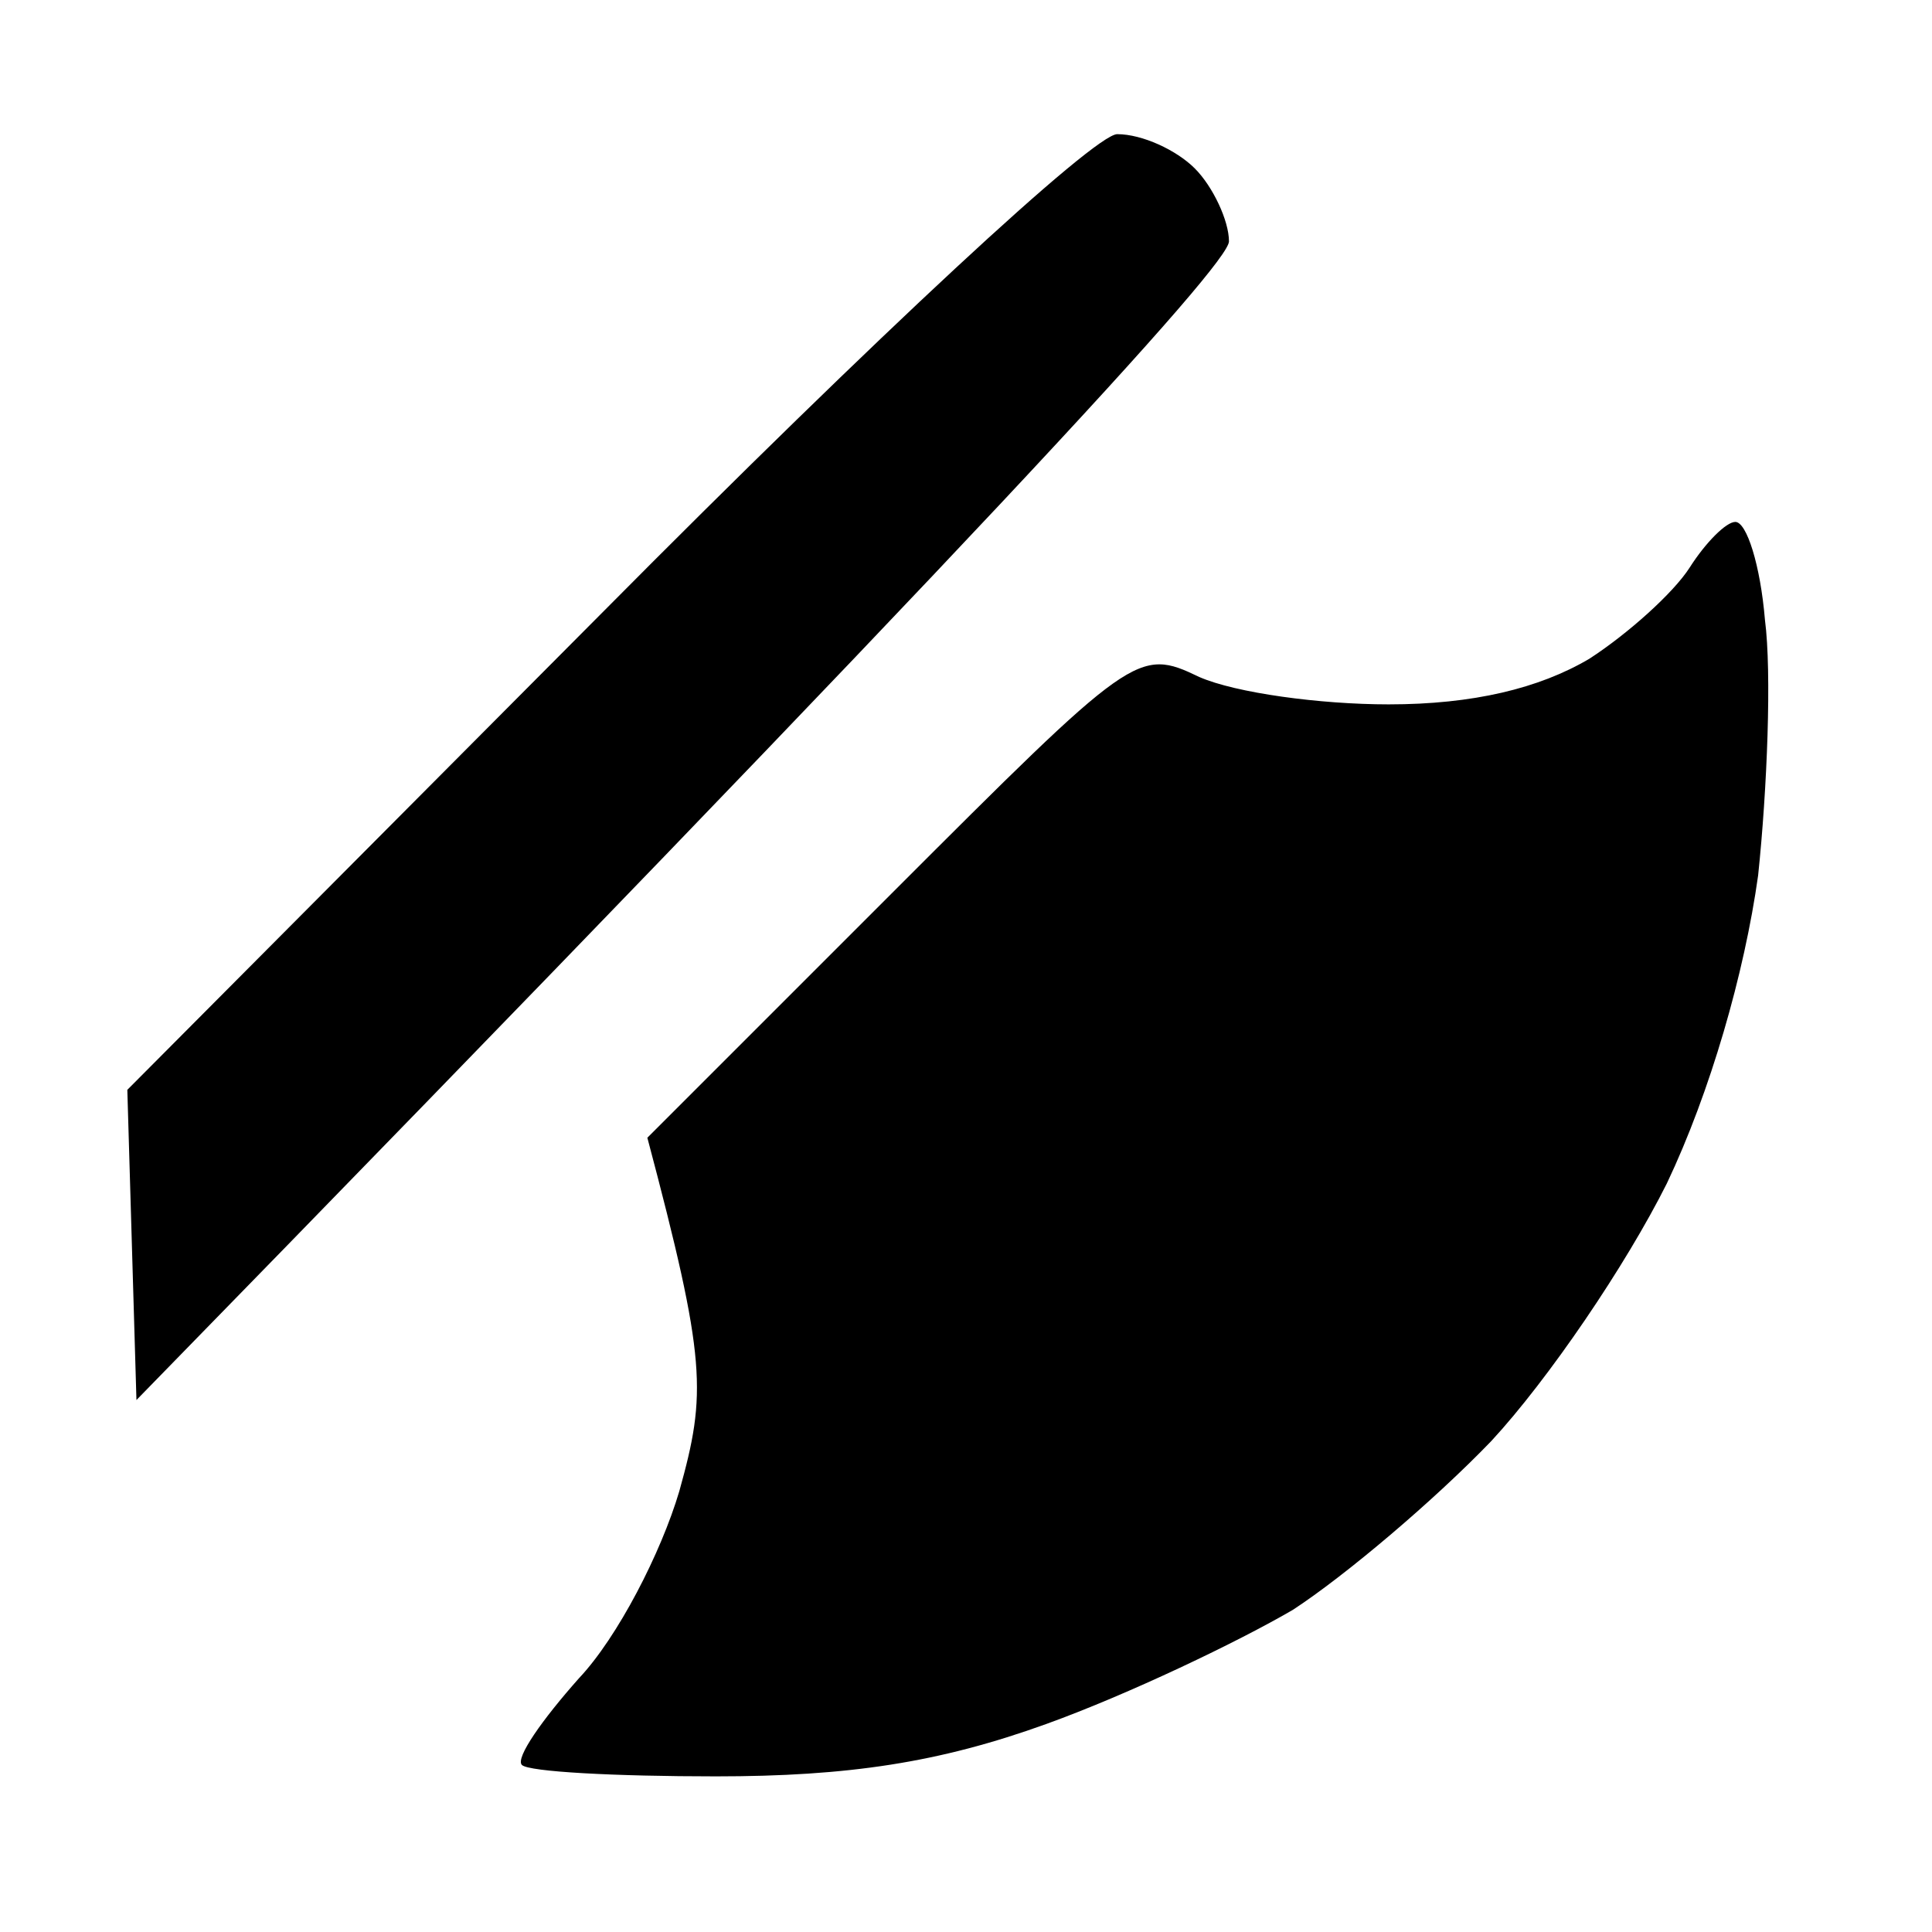
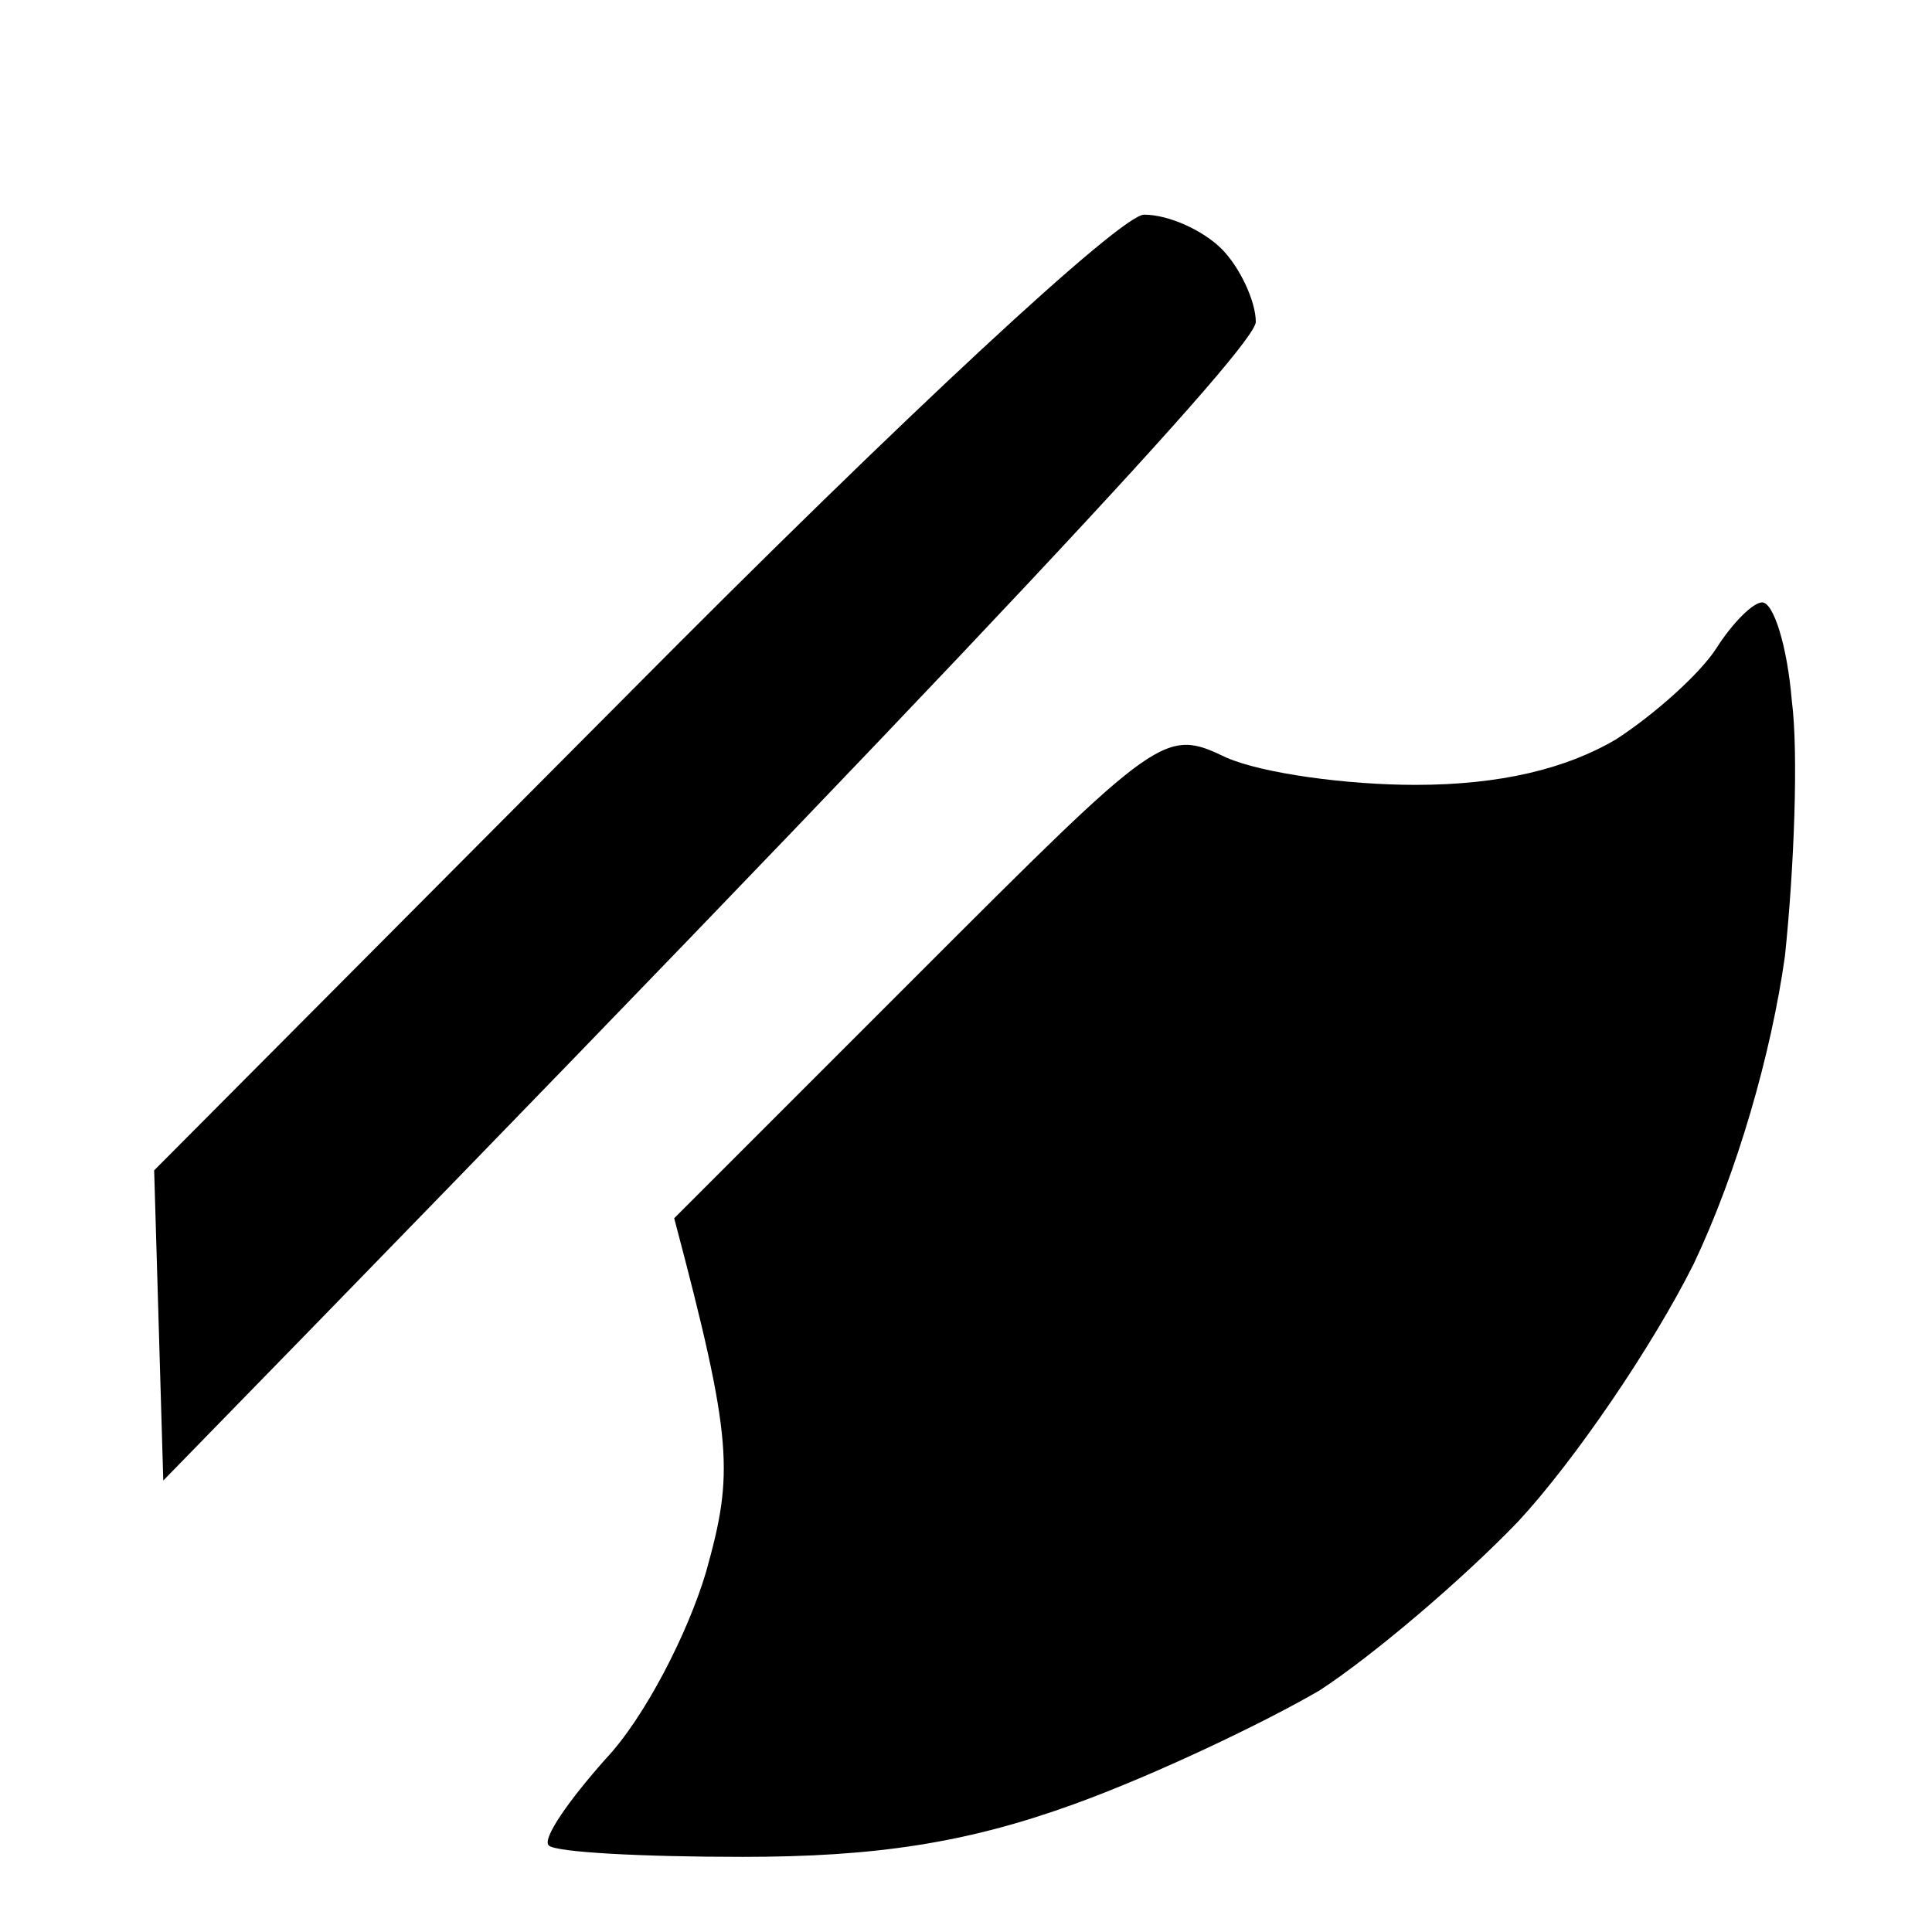
<svg xmlns="http://www.w3.org/2000/svg" version="1.2" viewBox="0 0 72 72" width="72" height="72">
-   <path id="Path 0" fill="currentColor" class="opacity-100" transform="translate(5, 5) scale(0.85 0.85)" d="m20.5 21l-20.8 20.9 0.4 13.6c37.1-38 47.9-49.8 47.9-50.8 0-0.9-0.7-2.4-1.5-3.2-0.8-0.8-2.3-1.5-3.4-1.5-1 0-10.4 8.7-22.6 21zm47.7-2c-0.7 1.1-2.7 2.9-4.4 4-2.2 1.3-5.1 2-8.8 2-3 0-6.7-0.5-8.3-1.2-2.7-1.3-2.9-1.1-13.5 9.5l-10.7 10.7c2.6 9.8 2.6 11.2 1.4 15.5-0.8 2.7-2.7 6.4-4.4 8.2-1.6 1.8-2.8 3.5-2.5 3.8 0.3 0.3 4.1 0.5 8.5 0.5 5.8 0 9.8-0.6 14.5-2.3 3.6-1.3 8.4-3.6 10.8-5 2.3-1.5 6.2-4.8 8.7-7.4 2.5-2.7 5.9-7.7 7.7-11.3 1.9-4 3.4-9.2 4-13.5 0.4-3.8 0.6-8.9 0.3-11.2-0.2-2.4-0.8-4.3-1.3-4.3-0.4 0-1.3 0.9-2 2z" />
+   <path id="Path 0" fill="currentColor" class="opacity-100" transform="translate(6, 8) scale(0.85 0.85)" d="m20.5 21l-20.8 20.9 0.4 13.6c37.1-38 47.9-49.8 47.9-50.8 0-0.9-0.7-2.4-1.5-3.2-0.8-0.8-2.3-1.5-3.4-1.5-1 0-10.4 8.7-22.6 21zm47.7-2c-0.7 1.1-2.7 2.9-4.4 4-2.2 1.3-5.1 2-8.8 2-3 0-6.7-0.5-8.3-1.2-2.7-1.3-2.9-1.1-13.5 9.5l-10.7 10.7c2.6 9.8 2.6 11.2 1.4 15.5-0.8 2.7-2.7 6.4-4.4 8.2-1.6 1.8-2.8 3.5-2.5 3.8 0.3 0.3 4.1 0.5 8.5 0.5 5.8 0 9.8-0.6 14.5-2.3 3.6-1.3 8.4-3.6 10.8-5 2.3-1.5 6.2-4.8 8.7-7.4 2.5-2.7 5.9-7.7 7.7-11.3 1.9-4 3.4-9.2 4-13.5 0.4-3.8 0.6-8.9 0.3-11.2-0.2-2.4-0.8-4.3-1.3-4.3-0.4 0-1.3 0.9-2 2z" />
</svg>
